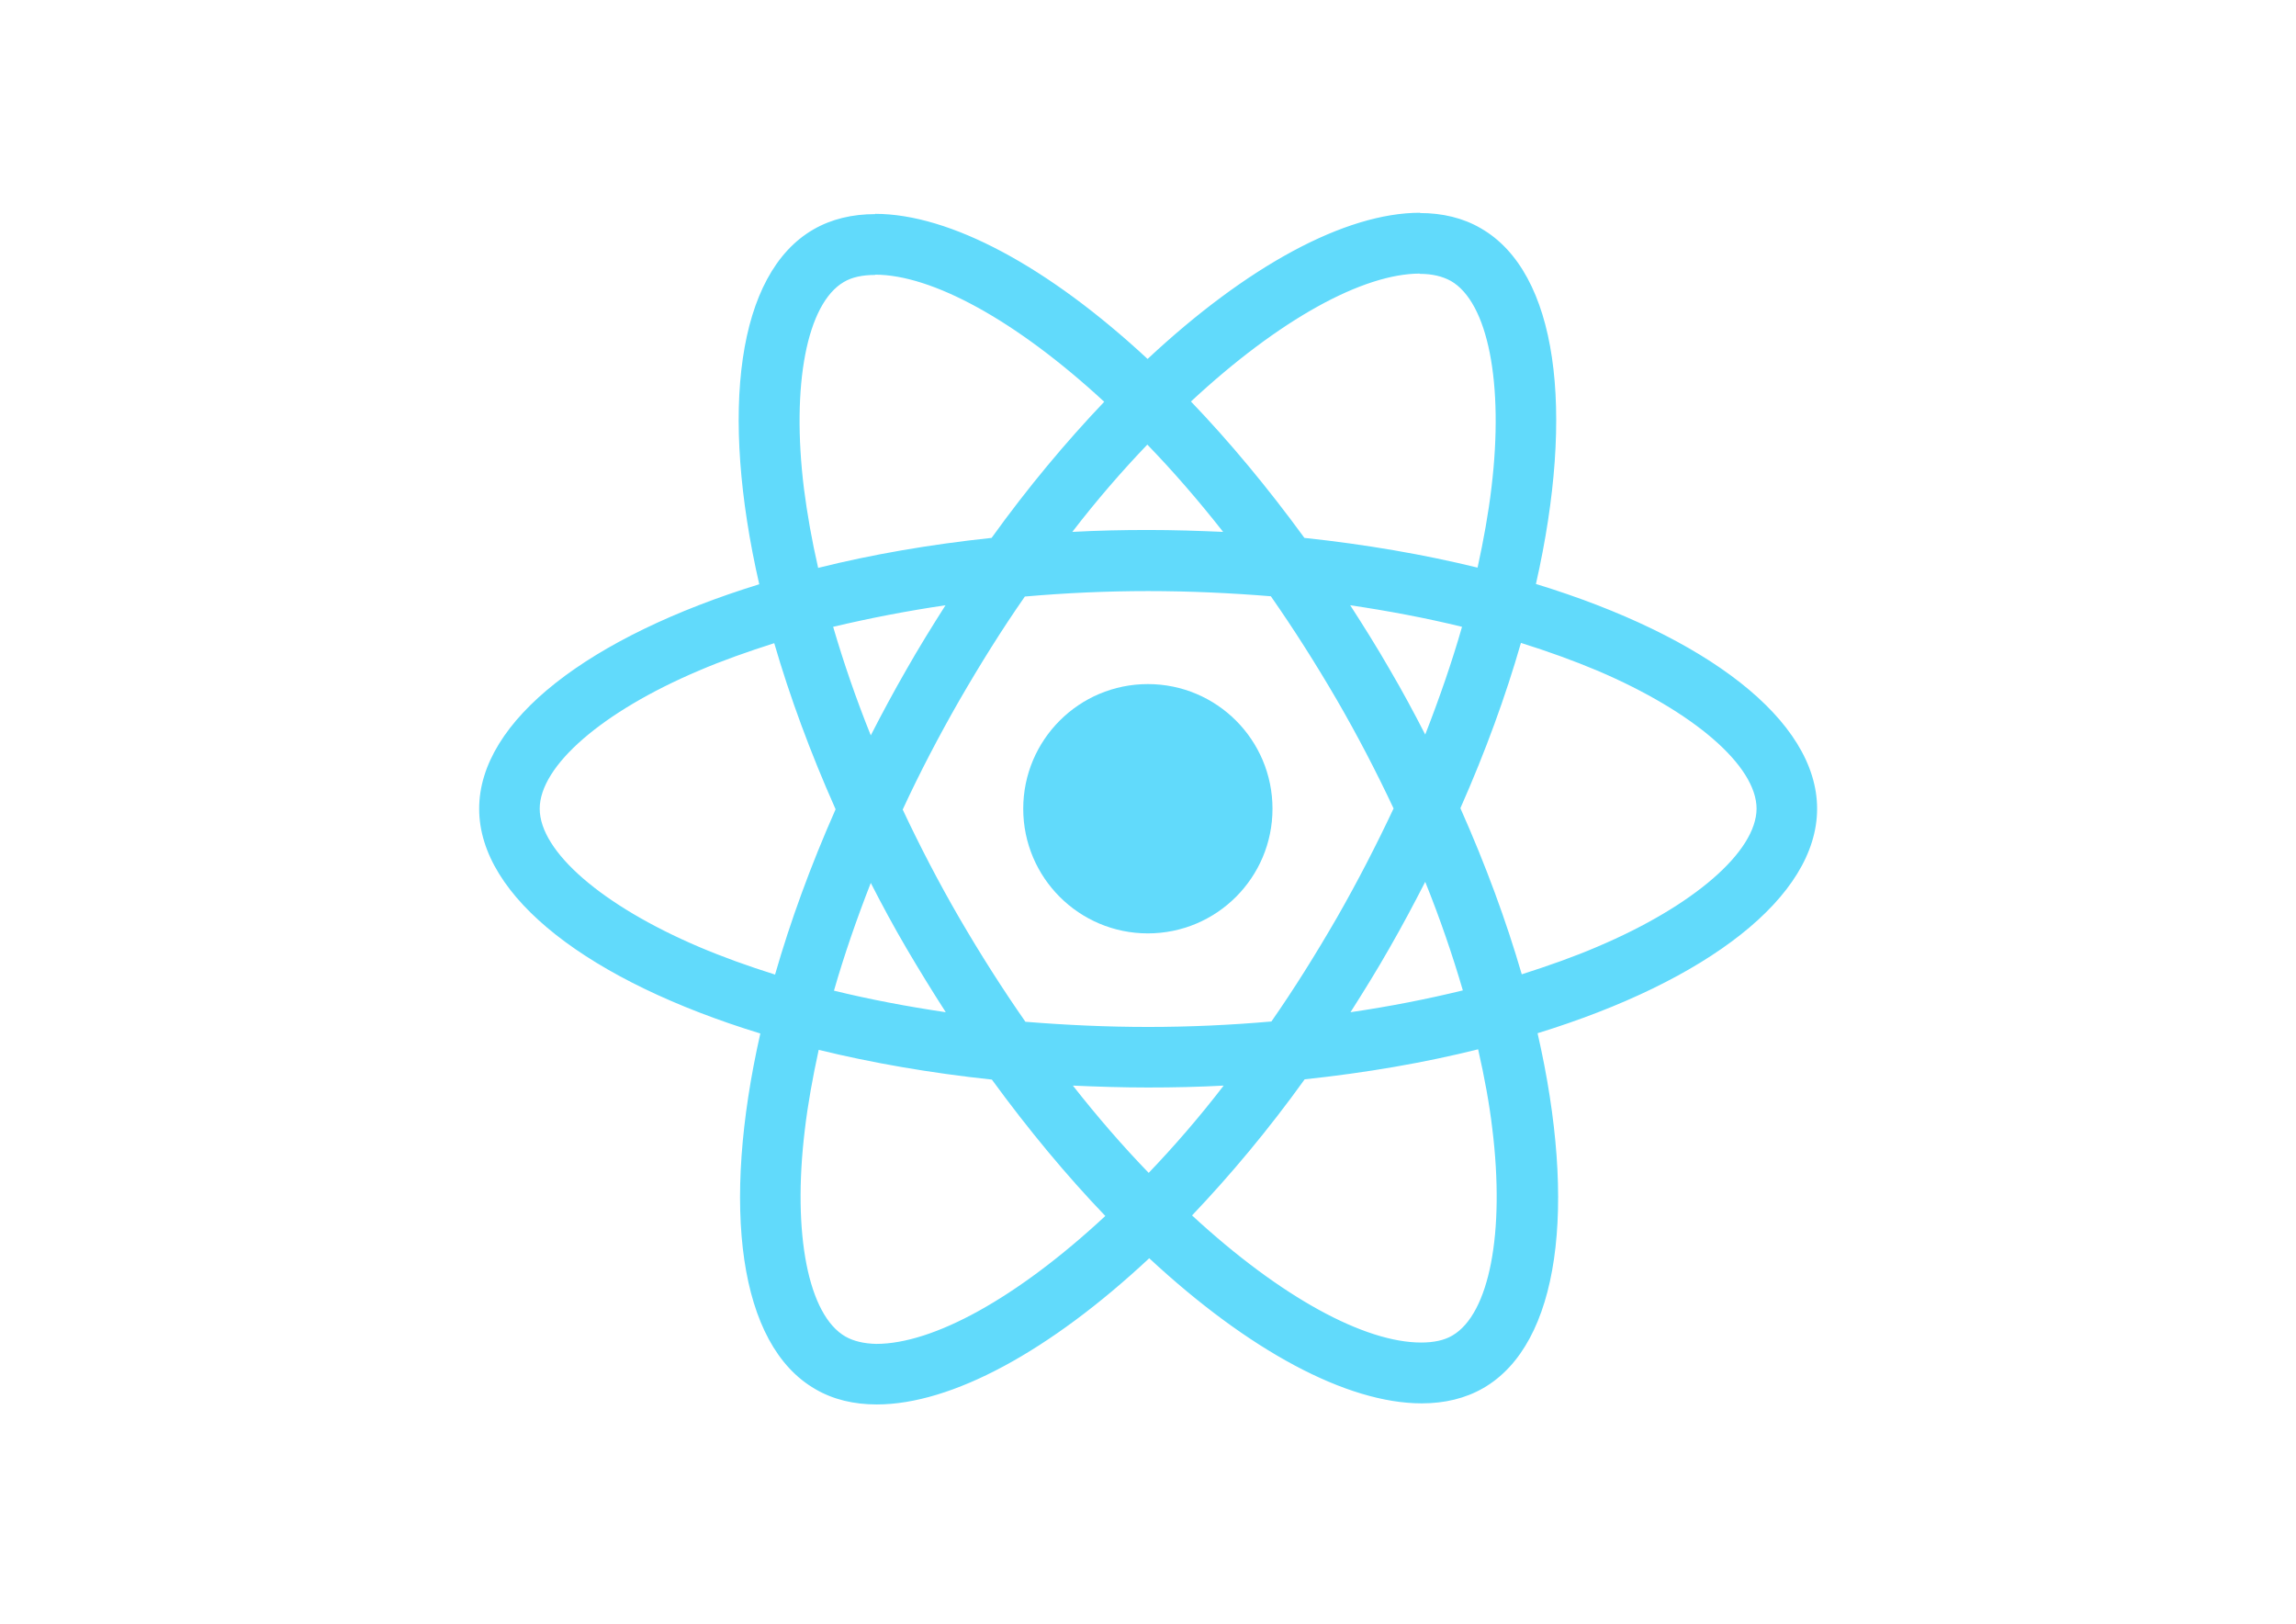
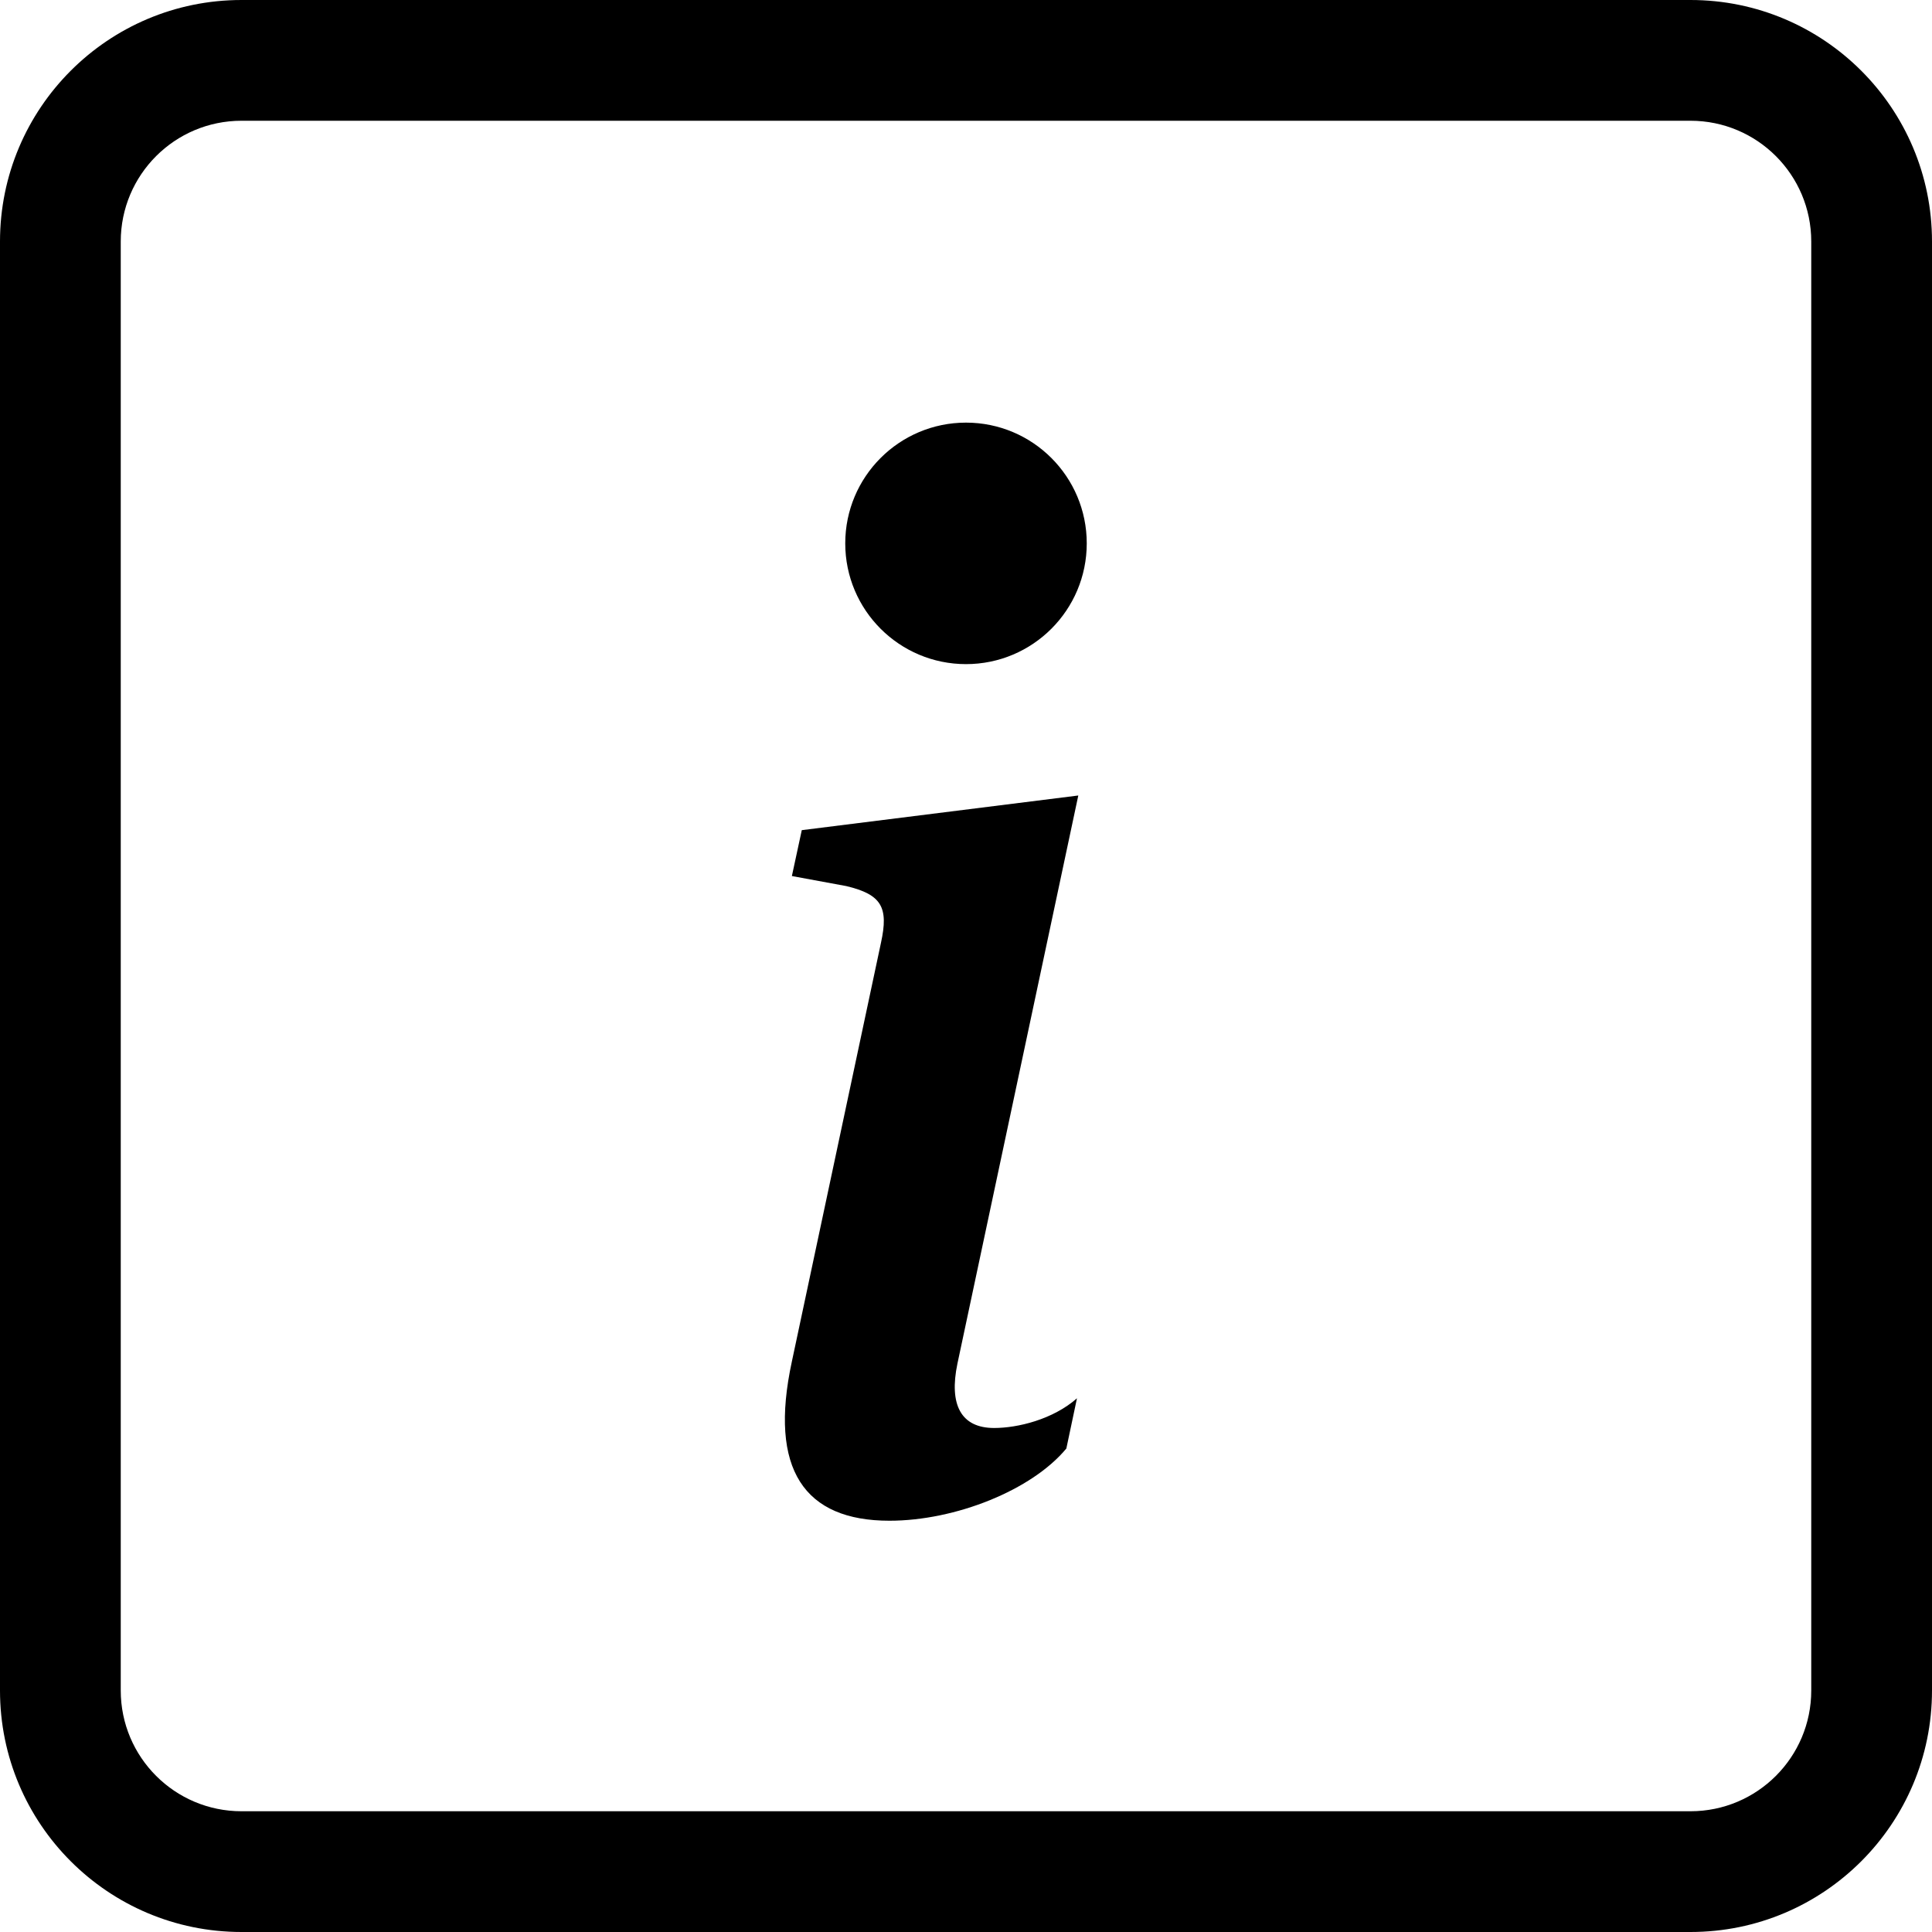
- <svg xmlns="http://www.w3.org/2000/svg" viewBox="0 0 841.9 595.3">
-   <g fill="#61DAFB">
-     <path d="M666.3 296.5c0-32.5-40.7-63.3-103.1-82.4 14.4-63.6 8-114.2-20.2-130.4-6.5-3.8-14.1-5.6-22.4-5.6v22.3c4.6 0 8.3.9 11.4 2.6 13.6 7.8 19.5 37.5 14.9 75.7-1.1 9.4-2.9 19.3-5.1 29.4-19.6-4.8-41-8.5-63.5-10.9-13.5-18.5-27.5-35.3-41.6-50 32.6-30.3 63.2-46.9 84-46.9V78c-27.5 0-63.5 19.6-99.9 53.6-36.4-33.8-72.4-53.2-99.9-53.2v22.3c20.7 0 51.4 16.5 84 46.6-14 14.7-28 31.4-41.3 49.9-22.6 2.4-44 6.1-63.6 11-2.3-10-4-19.7-5.2-29-4.7-38.2 1.1-67.9 14.6-75.8 3-1.8 6.9-2.6 11.5-2.6V78.5c-8.4 0-16 1.8-22.6 5.6-28.1 16.2-34.4 66.7-19.9 130.1-62.2 19.2-102.7 49.9-102.7 82.3 0 32.5 40.7 63.3 103.1 82.4-14.4 63.6-8 114.2 20.2 130.4 6.5 3.8 14.1 5.6 22.5 5.6 27.5 0 63.5-19.6 99.9-53.6 36.4 33.8 72.4 53.2 99.9 53.2 8.4 0 16-1.8 22.6-5.6 28.1-16.2 34.4-66.7 19.9-130.1 62-19.1 102.5-49.9 102.5-82.3zm-130.2-66.7c-3.7 12.9-8.3 26.2-13.5 39.5-4.1-8-8.4-16-13.1-24-4.6-8-9.5-15.8-14.4-23.4 14.2 2.1 27.9 4.7 41 7.9zm-45.8 106.5c-7.8 13.5-15.8 26.3-24.1 38.2-14.9 1.3-30 2-45.2 2-15.1 0-30.2-.7-45-1.9-8.3-11.9-16.4-24.6-24.2-38-7.6-13.1-14.5-26.4-20.8-39.8 6.2-13.4 13.2-26.8 20.7-39.9 7.8-13.5 15.8-26.3 24.1-38.2 14.9-1.3 30-2 45.2-2 15.1 0 30.2.7 45 1.9 8.3 11.9 16.4 24.6 24.2 38 7.6 13.1 14.5 26.4 20.8 39.8-6.3 13.4-13.2 26.8-20.7 39.9zm32.3-13c5.4 13.4 10 26.8 13.8 39.8-13.1 3.2-26.9 5.9-41.2 8 4.9-7.7 9.8-15.6 14.4-23.7 4.6-8 8.9-16.1 13-24.1zM421.2 430c-9.3-9.6-18.6-20.3-27.8-32 9 .4 18.2.7 27.5.7 9.4 0 18.7-.2 27.8-.7-9 11.7-18.3 22.4-27.5 32zm-74.4-58.9c-14.2-2.1-27.9-4.7-41-7.9 3.7-12.9 8.3-26.2 13.5-39.5 4.1 8 8.4 16 13.1 24 4.7 8 9.5 15.8 14.4 23.4zM420.7 163c9.3 9.6 18.6 20.3 27.8 32-9-.4-18.2-.7-27.5-.7-9.4 0-18.7.2-27.8.7 9-11.7 18.3-22.4 27.5-32zm-74 58.9c-4.9 7.7-9.8 15.6-14.4 23.7-4.6 8-8.9 16-13 24-5.4-13.4-10-26.8-13.8-39.8 13.1-3.1 26.9-5.8 41.2-7.9zm-90.5 125.2c-35.4-15.1-58.3-34.9-58.3-50.6 0-15.7 22.9-35.6 58.3-50.6 8.6-3.7 18-7 27.7-10.1 5.7 19.6 13.2 40 22.5 60.9-9.2 20.8-16.6 41.1-22.2 60.6-9.9-3.1-19.3-6.5-28-10.2zM310 490c-13.6-7.8-19.5-37.5-14.9-75.7 1.1-9.4 2.9-19.3 5.1-29.4 19.6 4.8 41 8.5 63.5 10.9 13.5 18.5 27.5 35.3 41.6 50-32.6 30.3-63.2 46.9-84 46.9-4.5-.1-8.3-1-11.3-2.7zm237.2-76.2c4.7 38.2-1.1 67.9-14.6 75.8-3 1.8-6.9 2.6-11.5 2.6-20.7 0-51.4-16.5-84-46.6 14-14.7 28-31.4 41.3-49.9 22.6-2.4 44-6.1 63.6-11 2.3 10.1 4.1 19.8 5.2 29.1zm38.5-66.7c-8.6 3.7-18 7-27.7 10.1-5.7-19.6-13.2-40-22.5-60.9 9.2-20.8 16.6-41.1 22.2-60.6 9.9 3.1 19.3 6.5 28.1 10.2 35.4 15.1 58.3 34.9 58.3 50.6-.1 15.7-23 35.6-58.4 50.6zM320.8 78.4z" />
-     <circle cx="420.9" cy="296.5" r="45.7" />
-     <path d="M520.5 78.1z" />
-   </g>
+ <svg xmlns="http://www.w3.org/2000/svg" width="16" height="16" fill="currentColor" class="bi bi-info-square" viewBox="0 0 16 16">
+   <path d="M14 1a1 1 0 0 1 1 1v12a1 1 0 0 1-1 1H2a1 1 0 0 1-1-1V2a1 1 0 0 1 1-1h12zM2 0a2 2 0 0 0-2 2v12a2 2 0 0 0 2 2h12a2 2 0 0 0 2-2V2a2 2 0 0 0-2-2H2z" />
+   <path d="m8.93 6.588-2.29.287-.082.38.45.083c.294.07.352.176.288.469l-.738 3.468c-.194.897.105 1.319.808 1.319.545 0 1.178-.252 1.465-.598l.088-.416c-.2.176-.492.246-.686.246-.275 0-.375-.193-.304-.533L8.93 6.588zM9 4.5a1 1 0 1 1-2 0 1 1 0 0 1 2 0z" />
</svg>
